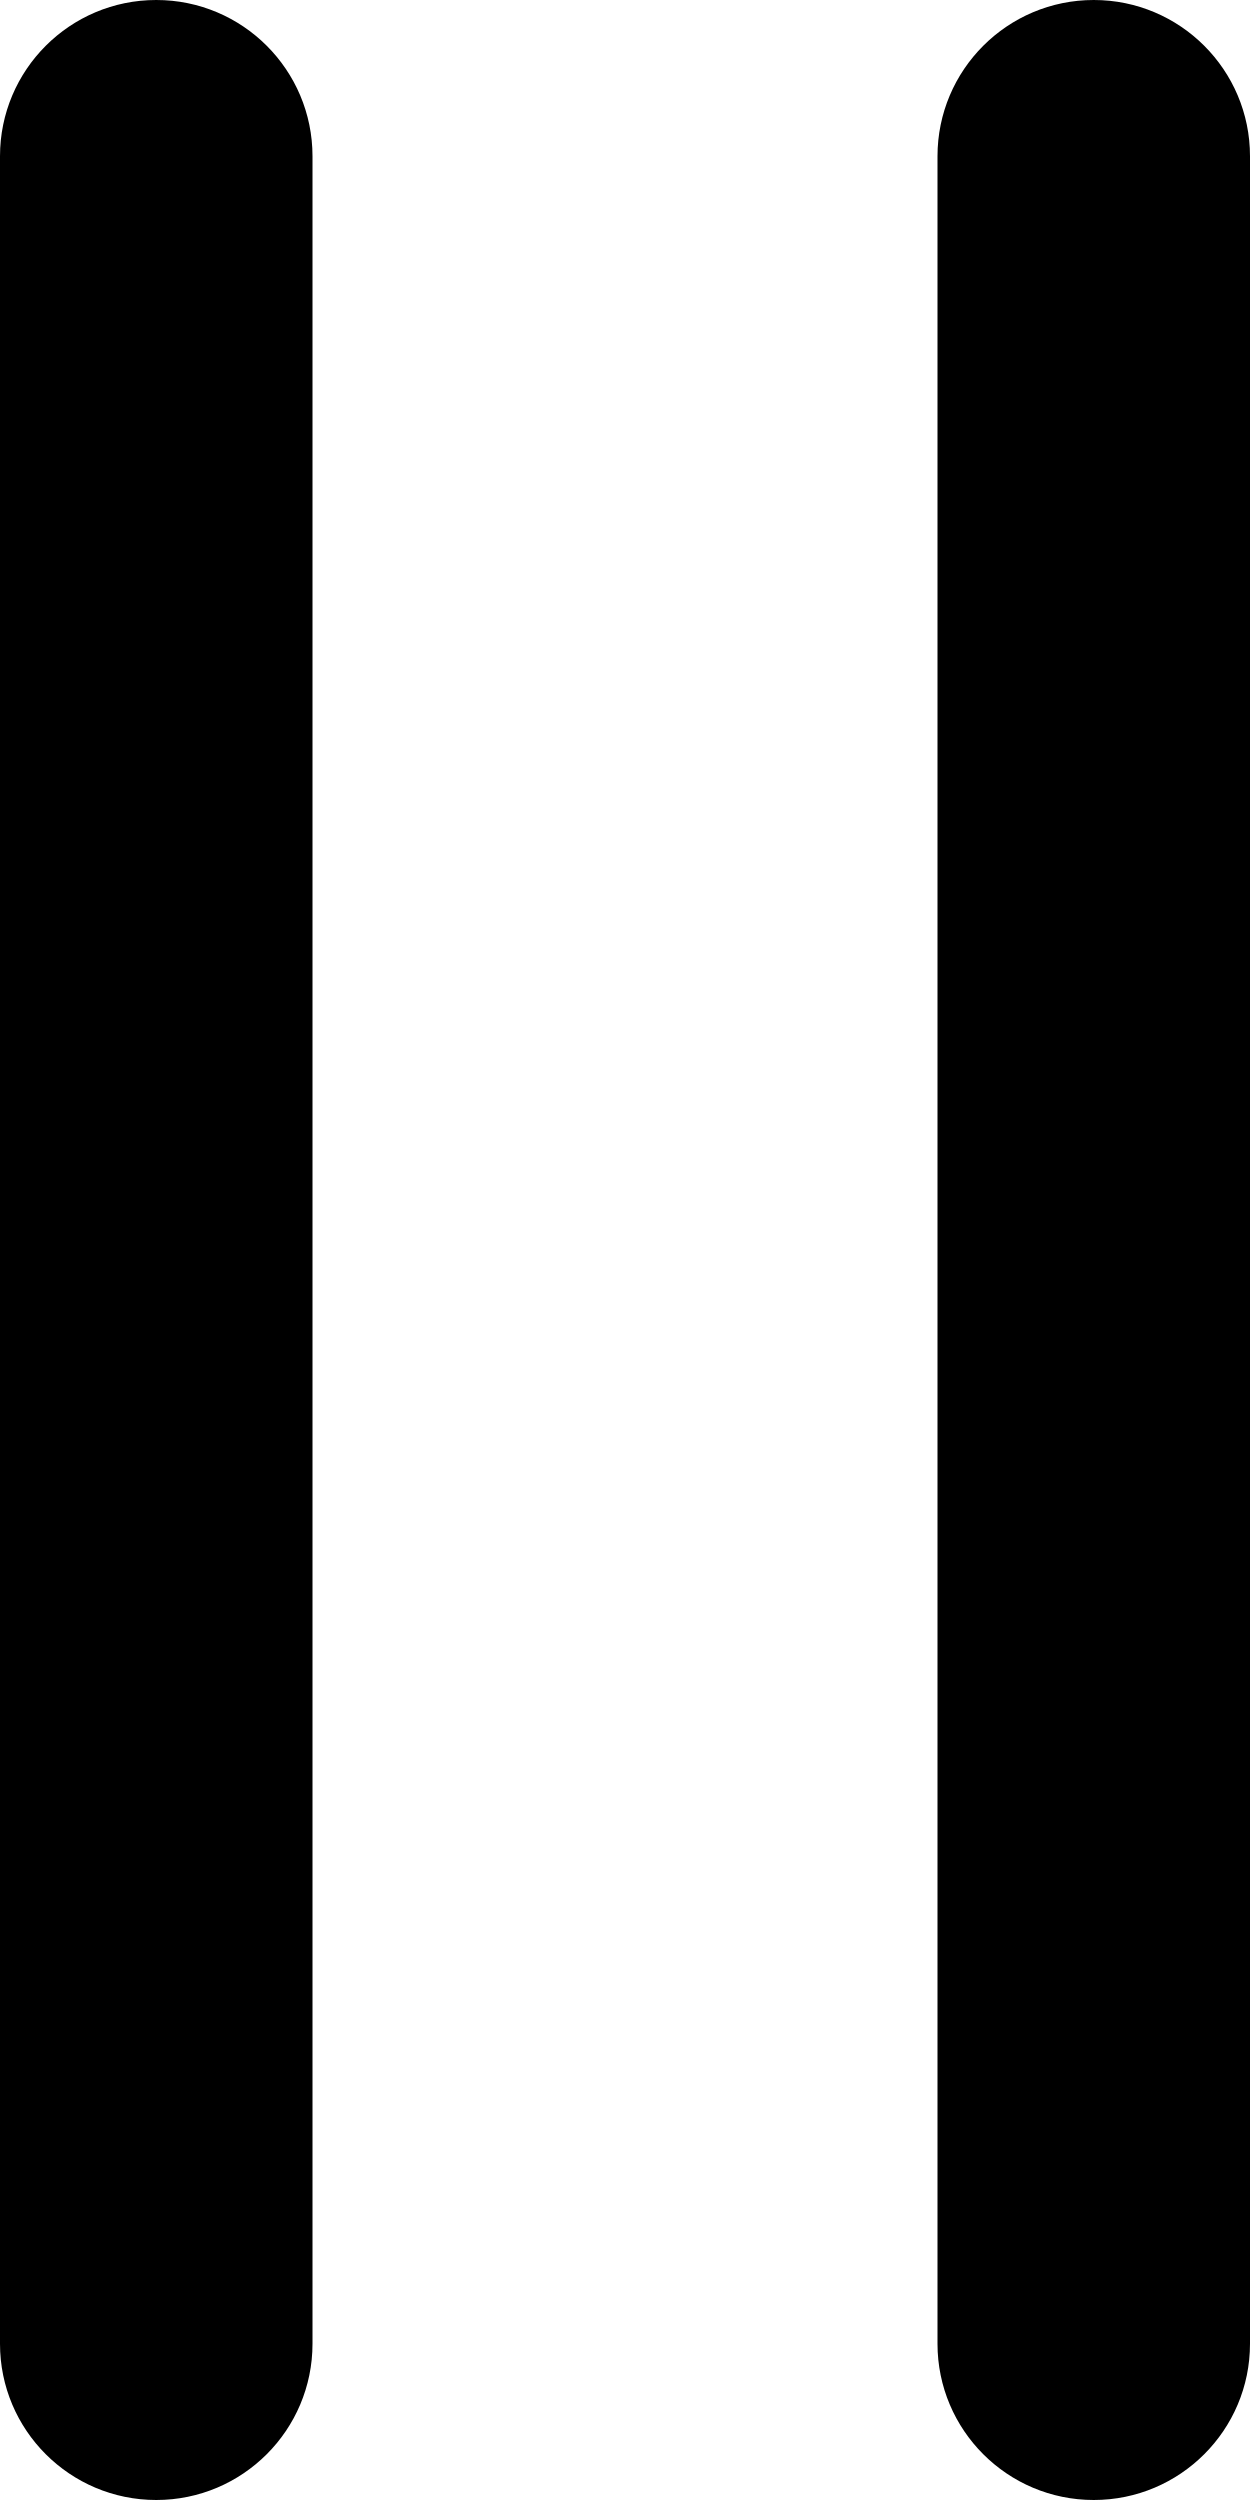
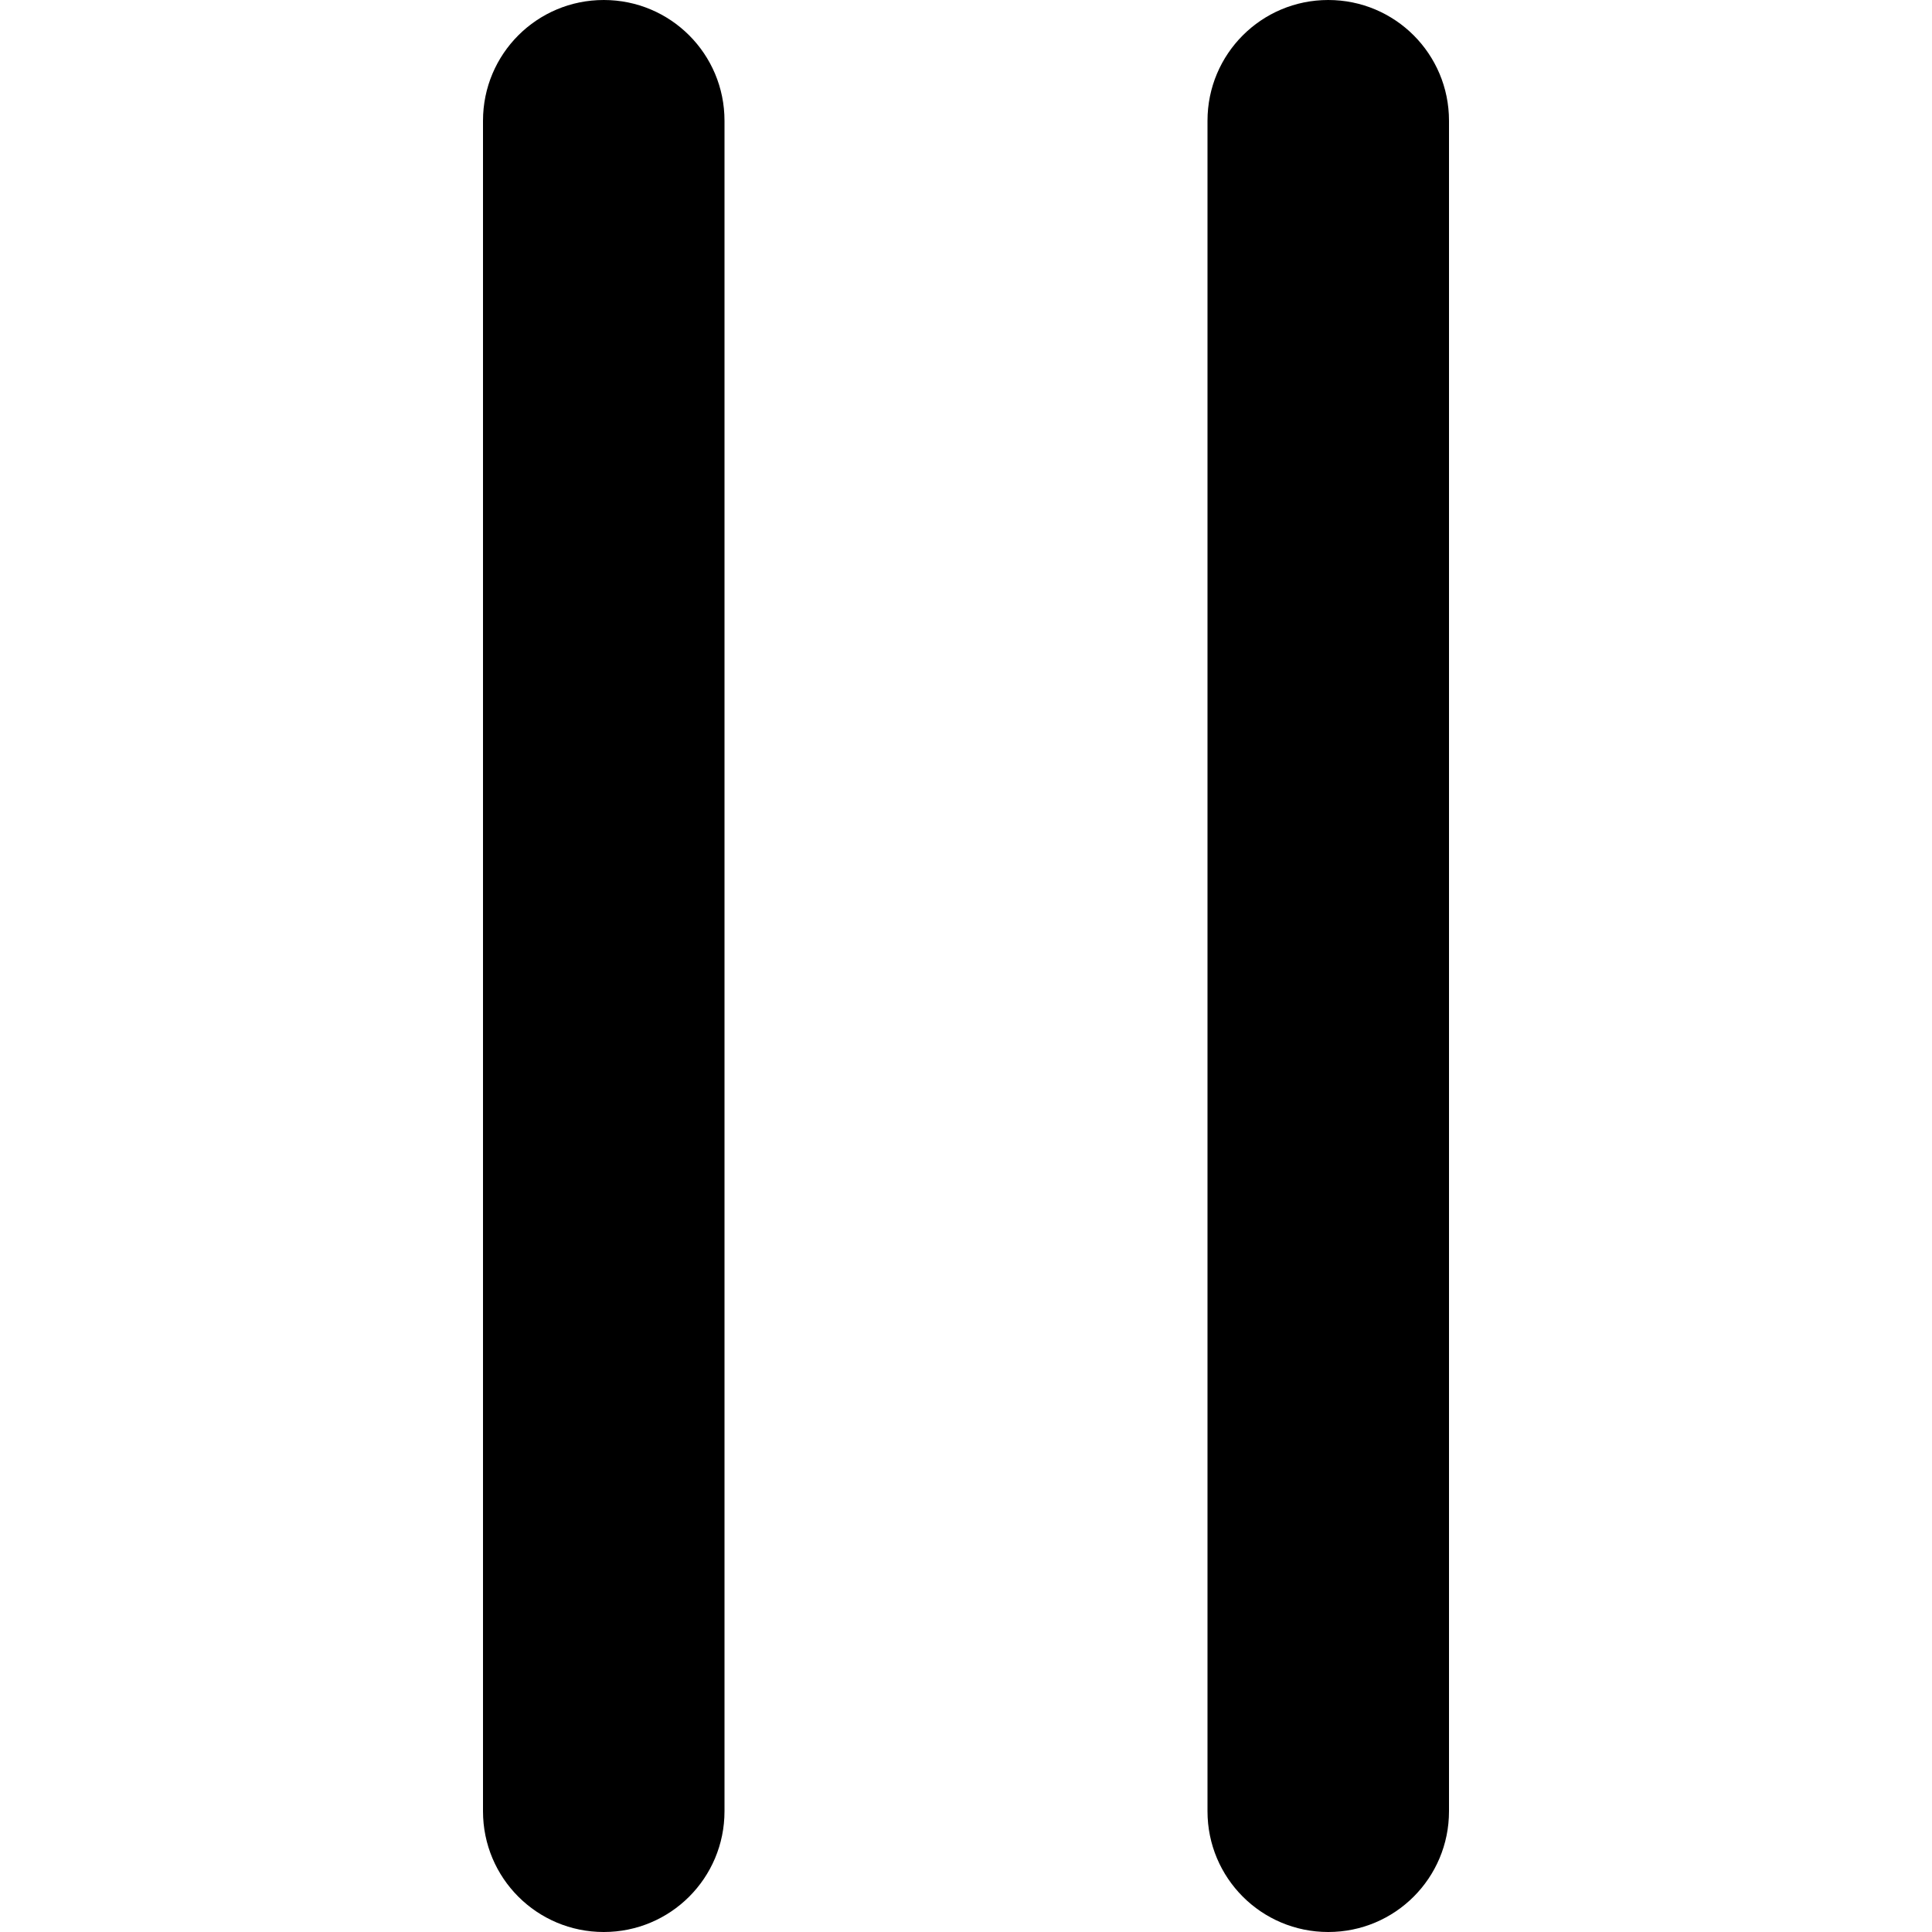
- <svg xmlns="http://www.w3.org/2000/svg" version="1.1" id="pause" x="0px" y="0px" viewBox="0 0 256 512" enable-background="new 0 0 256 512" xml:space="preserve">
+ <svg xmlns="http://www.w3.org/2000/svg" version="1.1" id="Layer_1" x="0px" y="0px" width="512px" height="512px" viewBox="0 0 512 512" enable-background="new 0 0 512 512" xml:space="preserve">
  <g>
-     <path d="M32,0C14.327,0,0,14.327,0,32v448c0,17.673,14.327,32,32,32s32-14.327,32-32V32C64,14.327,49.673,0,32,0z" />
-     <path d="M224,0c-17.673,0-32,14.327-32,32v448c0,17.673,14.327,32,32,32s32-14.327,32-32V32C256,14.327,241.673,0,224,0z" />
+     <path d="M160,0c-17.7,0-32,14.3-32,32v448c0,17.7,14.3,32,32,32s32-14.3,32-32V32C192,14.3,177.7,0,160,0z" />
+     <path d="M352,0c-17.7,0-32,14.3-32,32v448c0,17.7,14.3,32,32,32s32-14.3,32-32V32C384,14.3,369.7,0,352,0z" />
  </g>
</svg>
